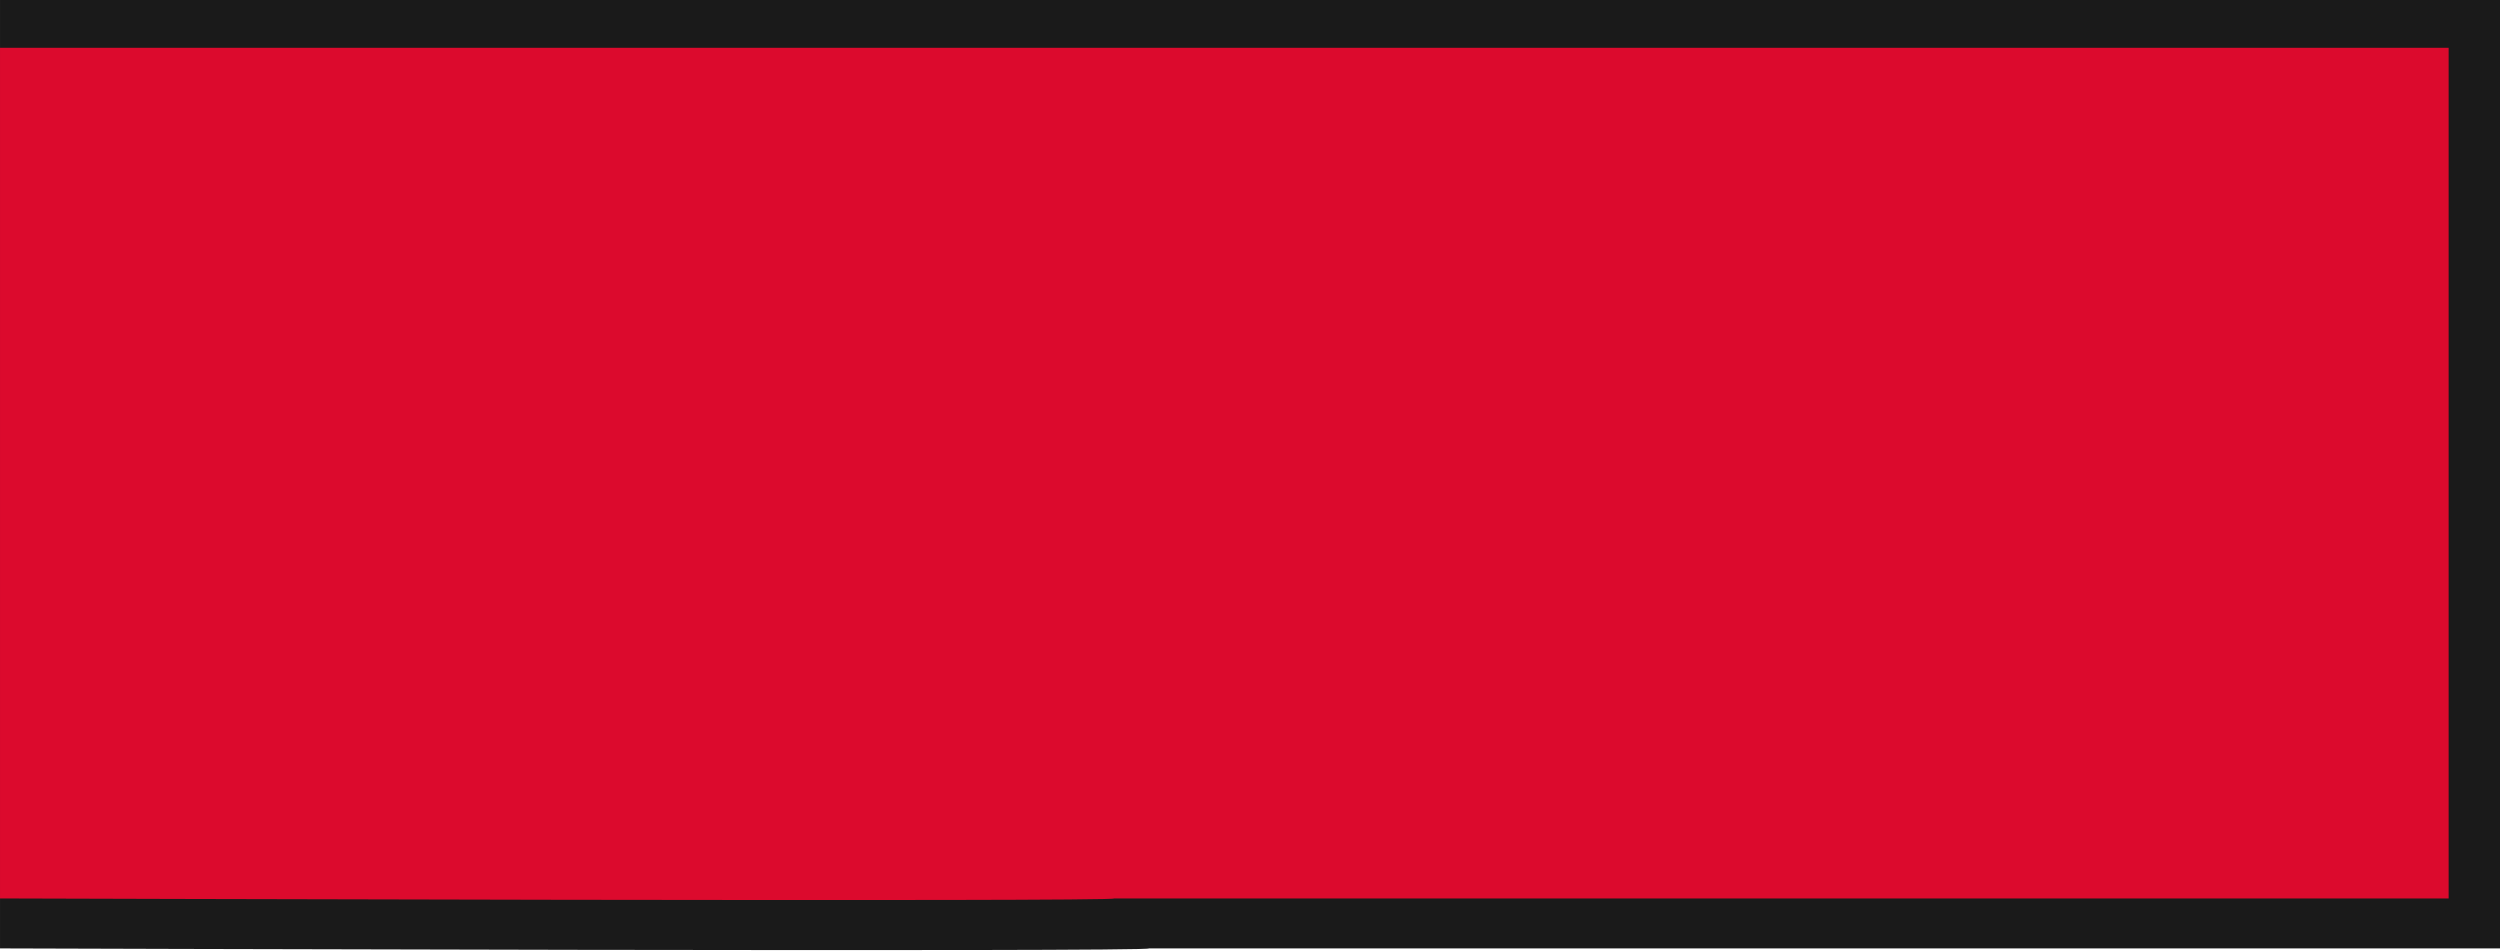
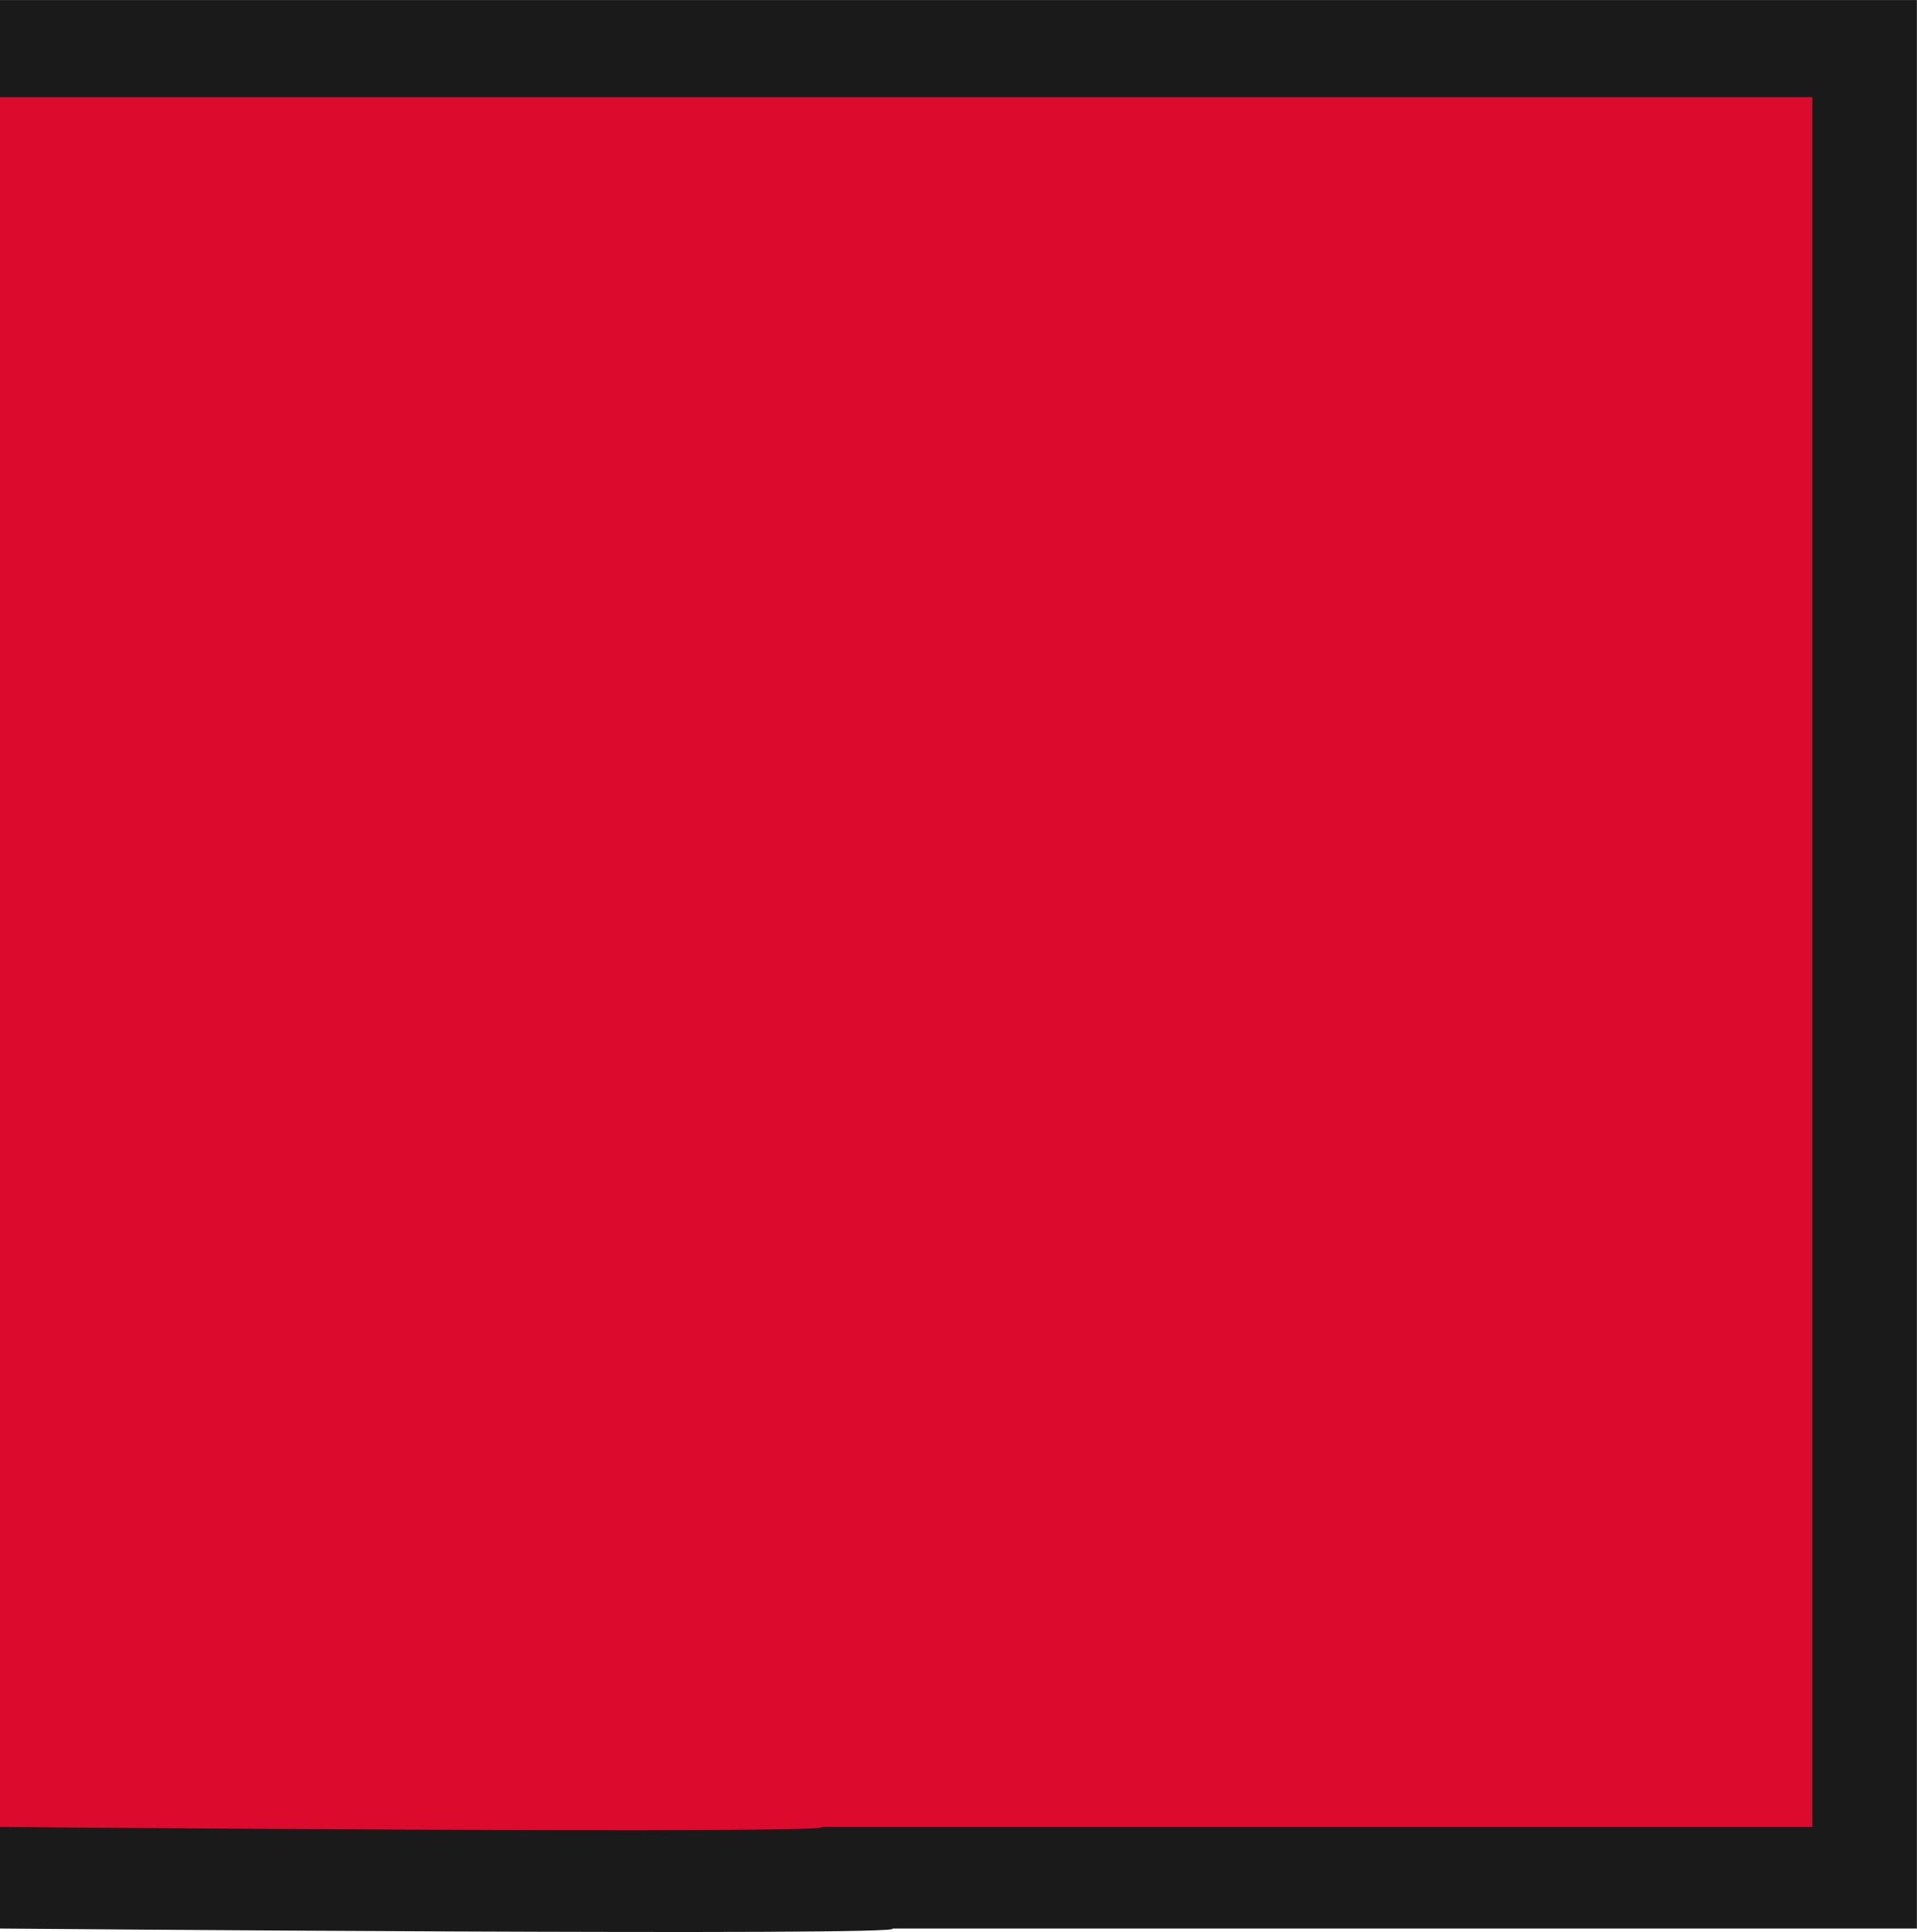
- <svg xmlns="http://www.w3.org/2000/svg" width="57.77mm" height="21.955mm" viewBox="0 0 57.77 21.955" version="1.1" id="svg1">
+ <svg xmlns="http://www.w3.org/2000/svg" width="21.787mm" height="21.955mm" viewBox="0 0 21.787 21.955" version="1.1" id="svg1">
  <defs id="defs1" />
-   <g id="layer1" transform="translate(-152.1636)">
+   <g id="layer1" transform="translate(-188.1469)">
    <g id="g2" transform="translate(-0.2991966,-0.531729)">
      <g id="g3" transform="matrix(1,0,0,1.120821,0,-0.06424402)">
-         <path style="display:inline;fill:#1a1a1a;stroke-width:0.593" d="m 152.463,20.085 c 0,0 26.812,0.079 26.544,0 h 31.226 V 0.532 h -57.77 z" id="path1-35" />
-         <path style="display:inline;fill:#dc0a2d;fill-opacity:1;stroke-width:0.571" d="m 152.463,19.055 c 0,0 26.005,0.074 25.74,0 h 30.843 V 1.517 h -56.583 z" id="path1" />
+         <path style="display:inline;fill:#1a1a1a;stroke-width:0.593" d="m 188.446,20.085 c 0,0 10.408,0.079 10.14,0 h 11.647 V 0.532 h -21.787 z" id="path1-35" />
+         <path style="display:inline;fill:#dc0a2d;fill-opacity:1;stroke-width:0.571" d="m 188.446,19.055 c 0,0 9.601,0.074 9.335,0 h 11.264 V 1.517 h -20.6 z" id="path1" />
      </g>
    </g>
  </g>
</svg>
